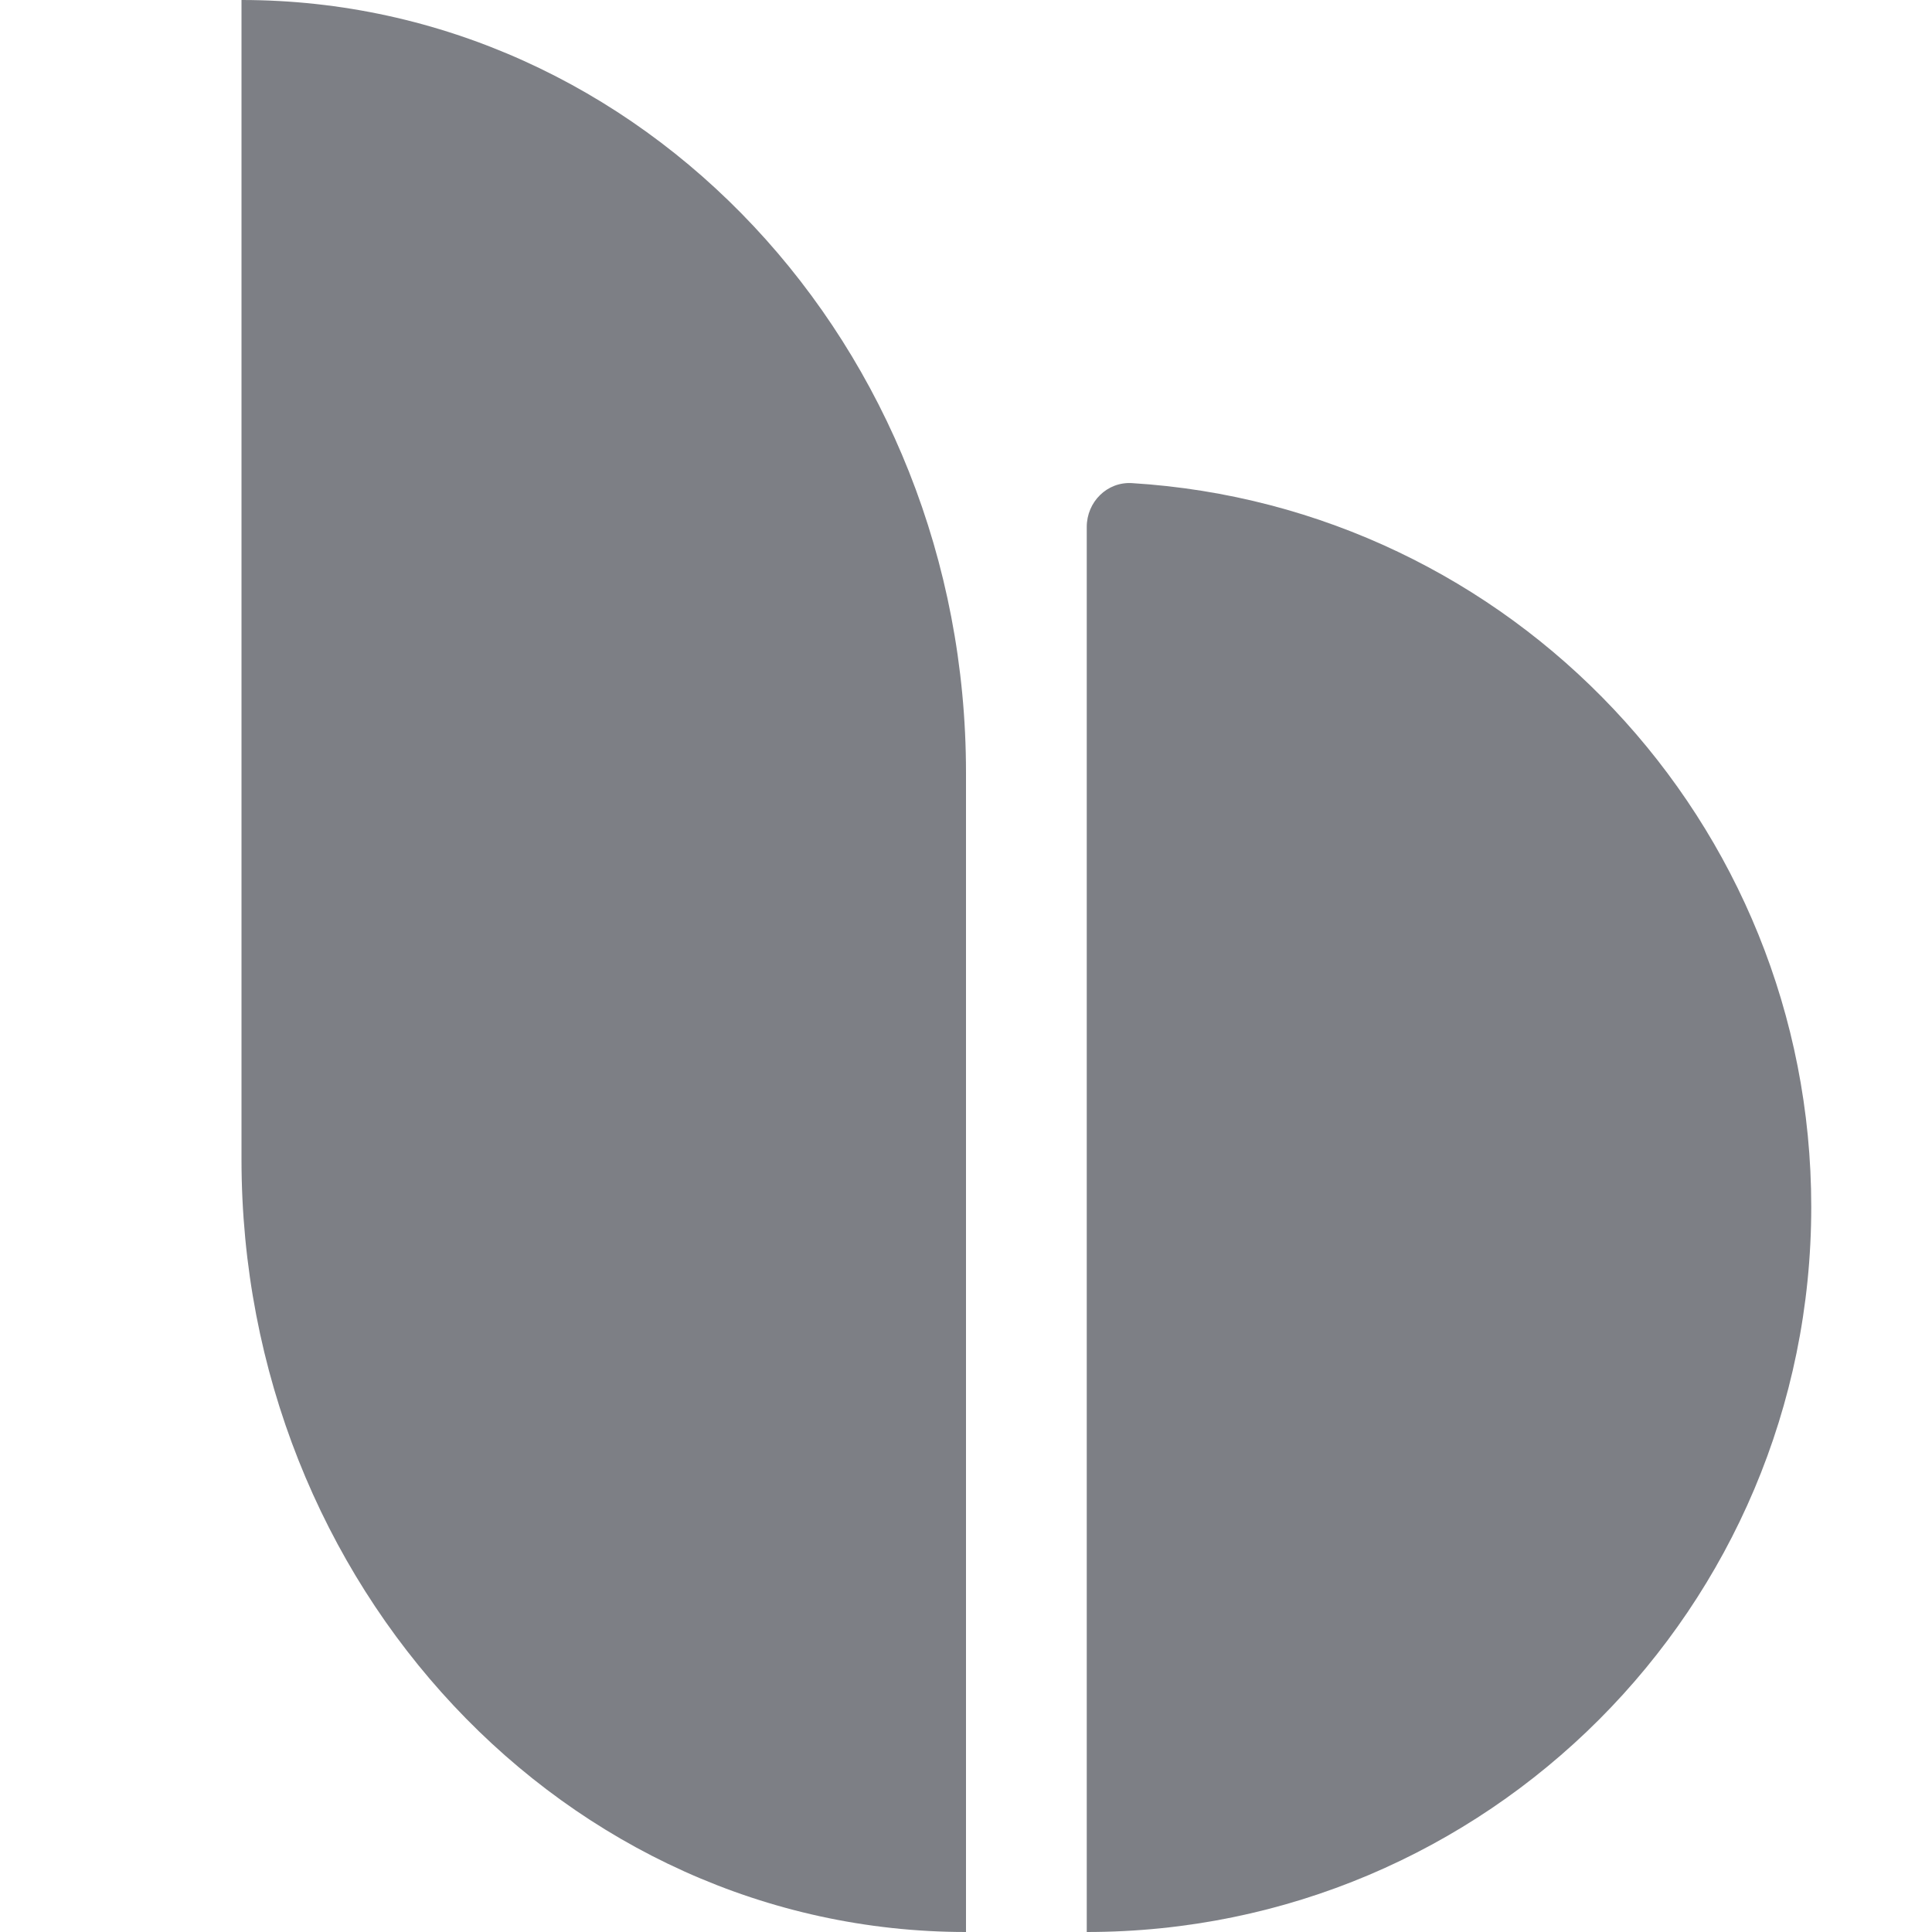
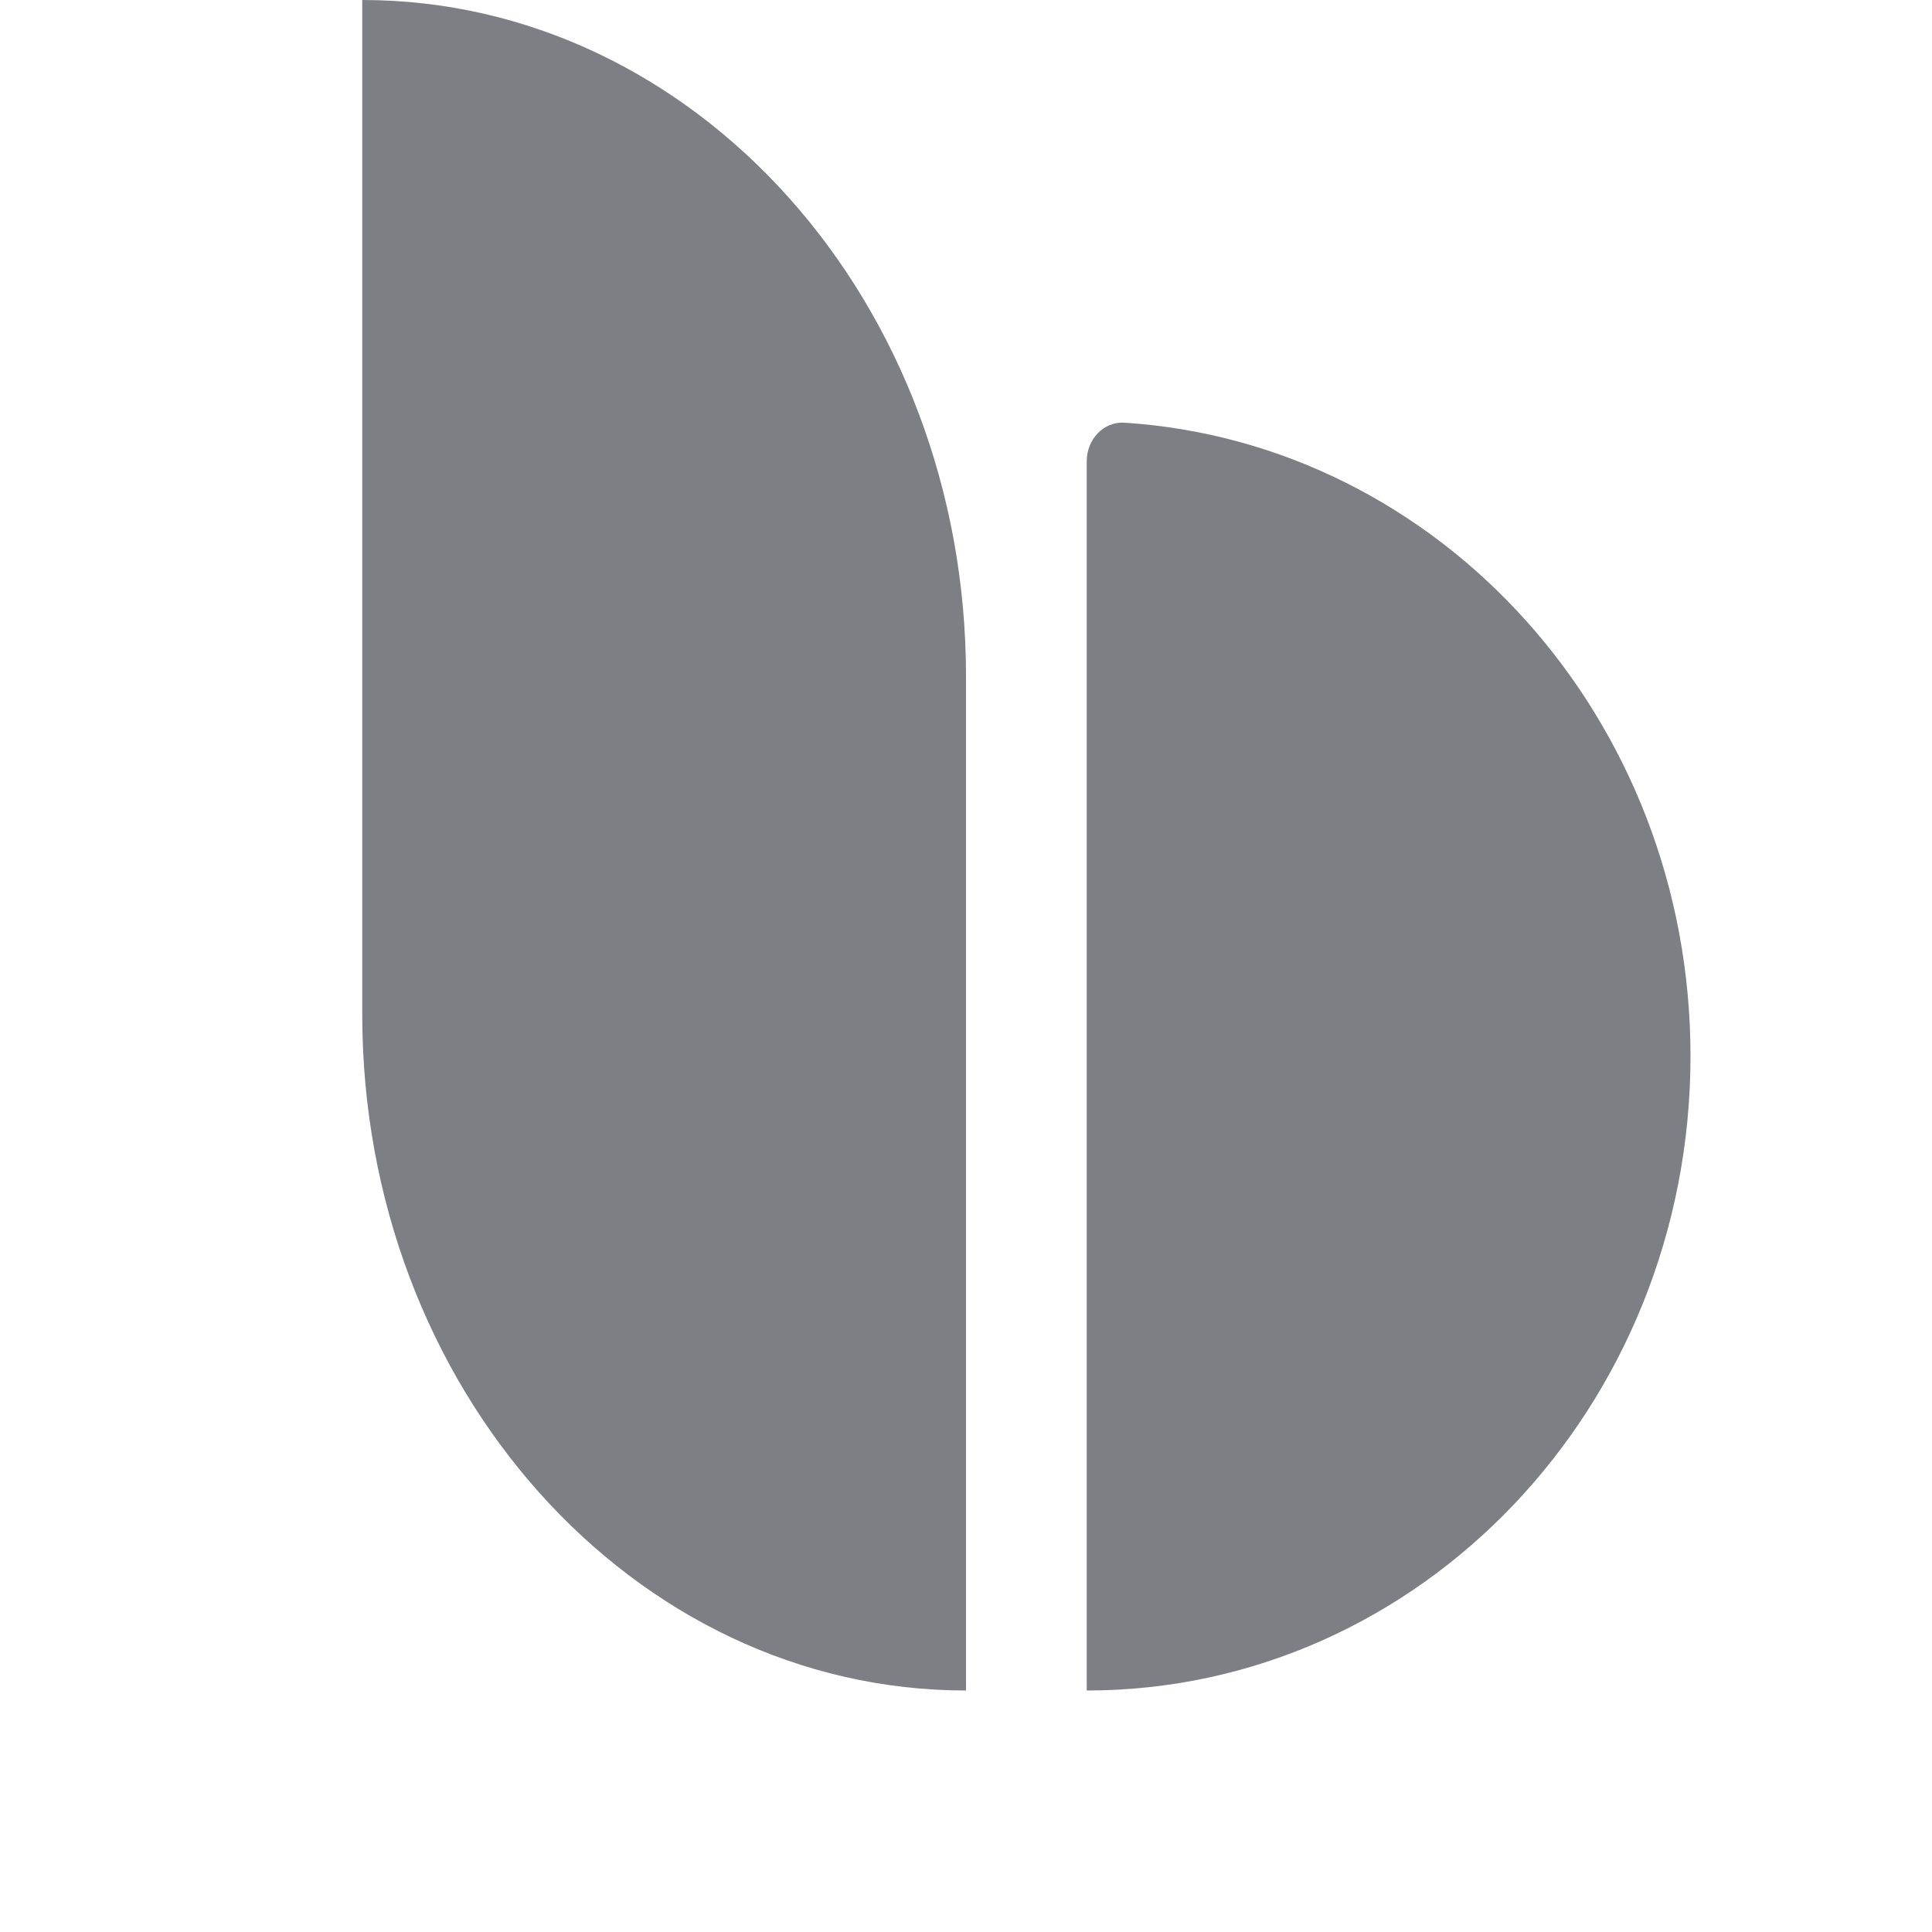
- <svg xmlns="http://www.w3.org/2000/svg" width="16" height="16" viewBox="0 0 16 16" fill="none">
+ <svg xmlns="http://www.w3.org/2000/svg" width="32" height="32" viewBox="0 0 32 32" fill="none">
  <style>
  @media (prefers-color-scheme: dark) {
    .a { fill: #adb5bd; }
  }
</style>
-   <path d="M9.375 4.001C9.168 3.988 9 4.157 9 4.364V16C12.314 16 15 13.311 15 9.995C15 6.804 12.514 4.194 9.375 4.001Z" class="a" fill="#7D7F85" />
-   <path fill-rule="evenodd" class="a" clip-rule="evenodd" d="M8 6.4V8V16C4.686 16 2 13.135 2 9.6V8V0C5.314 0 8 2.865 8 6.4Z" fill="#7D7F85" />
+   <path d="M18.625 7.001C18.281 6.979 18 7.275 18 7.638V28C23.523 28 28 23.295 28 17.491C28 11.907 23.857 7.34 18.625 7.001Z" class="a" fill="#7d7f85" />
+   <path fill-rule="evenodd" class="a" clip-rule="evenodd" d="M16 11.2V14V28C10.477 28 6 22.986 6 16.8V14V0C11.523 0 16 5.014 16 11.2Z" fill="#7d7f85" />
</svg>
